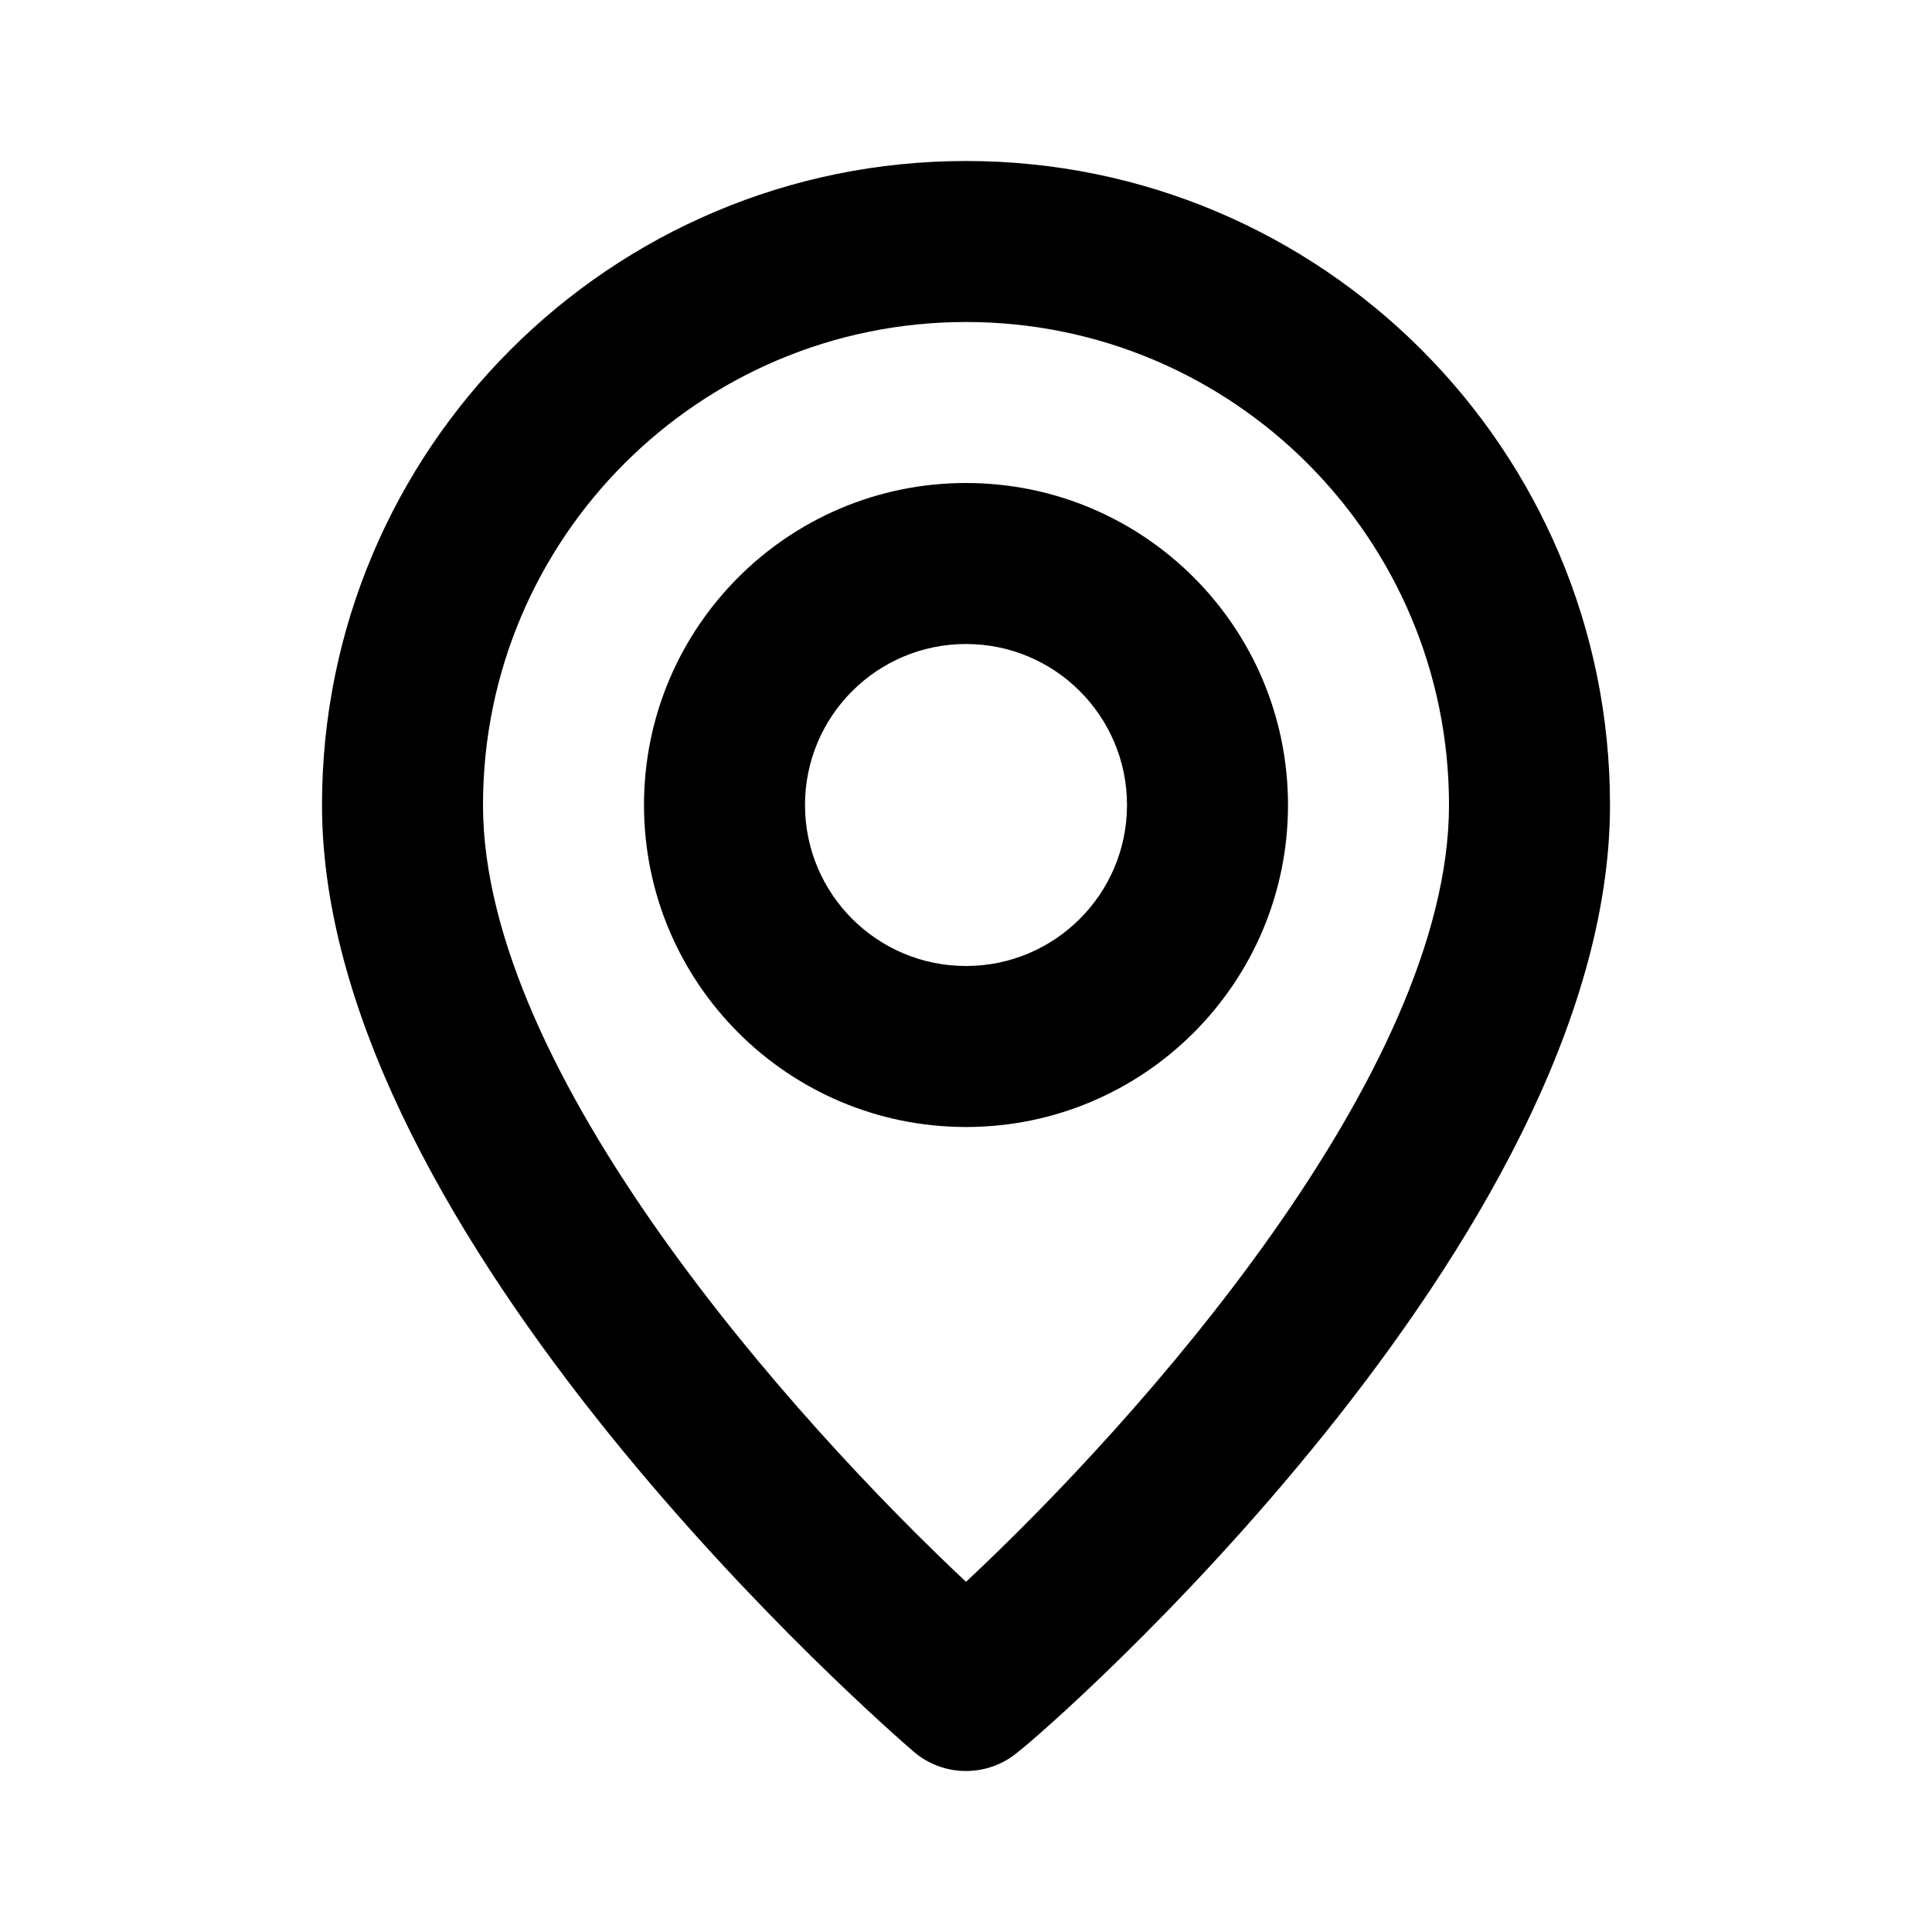
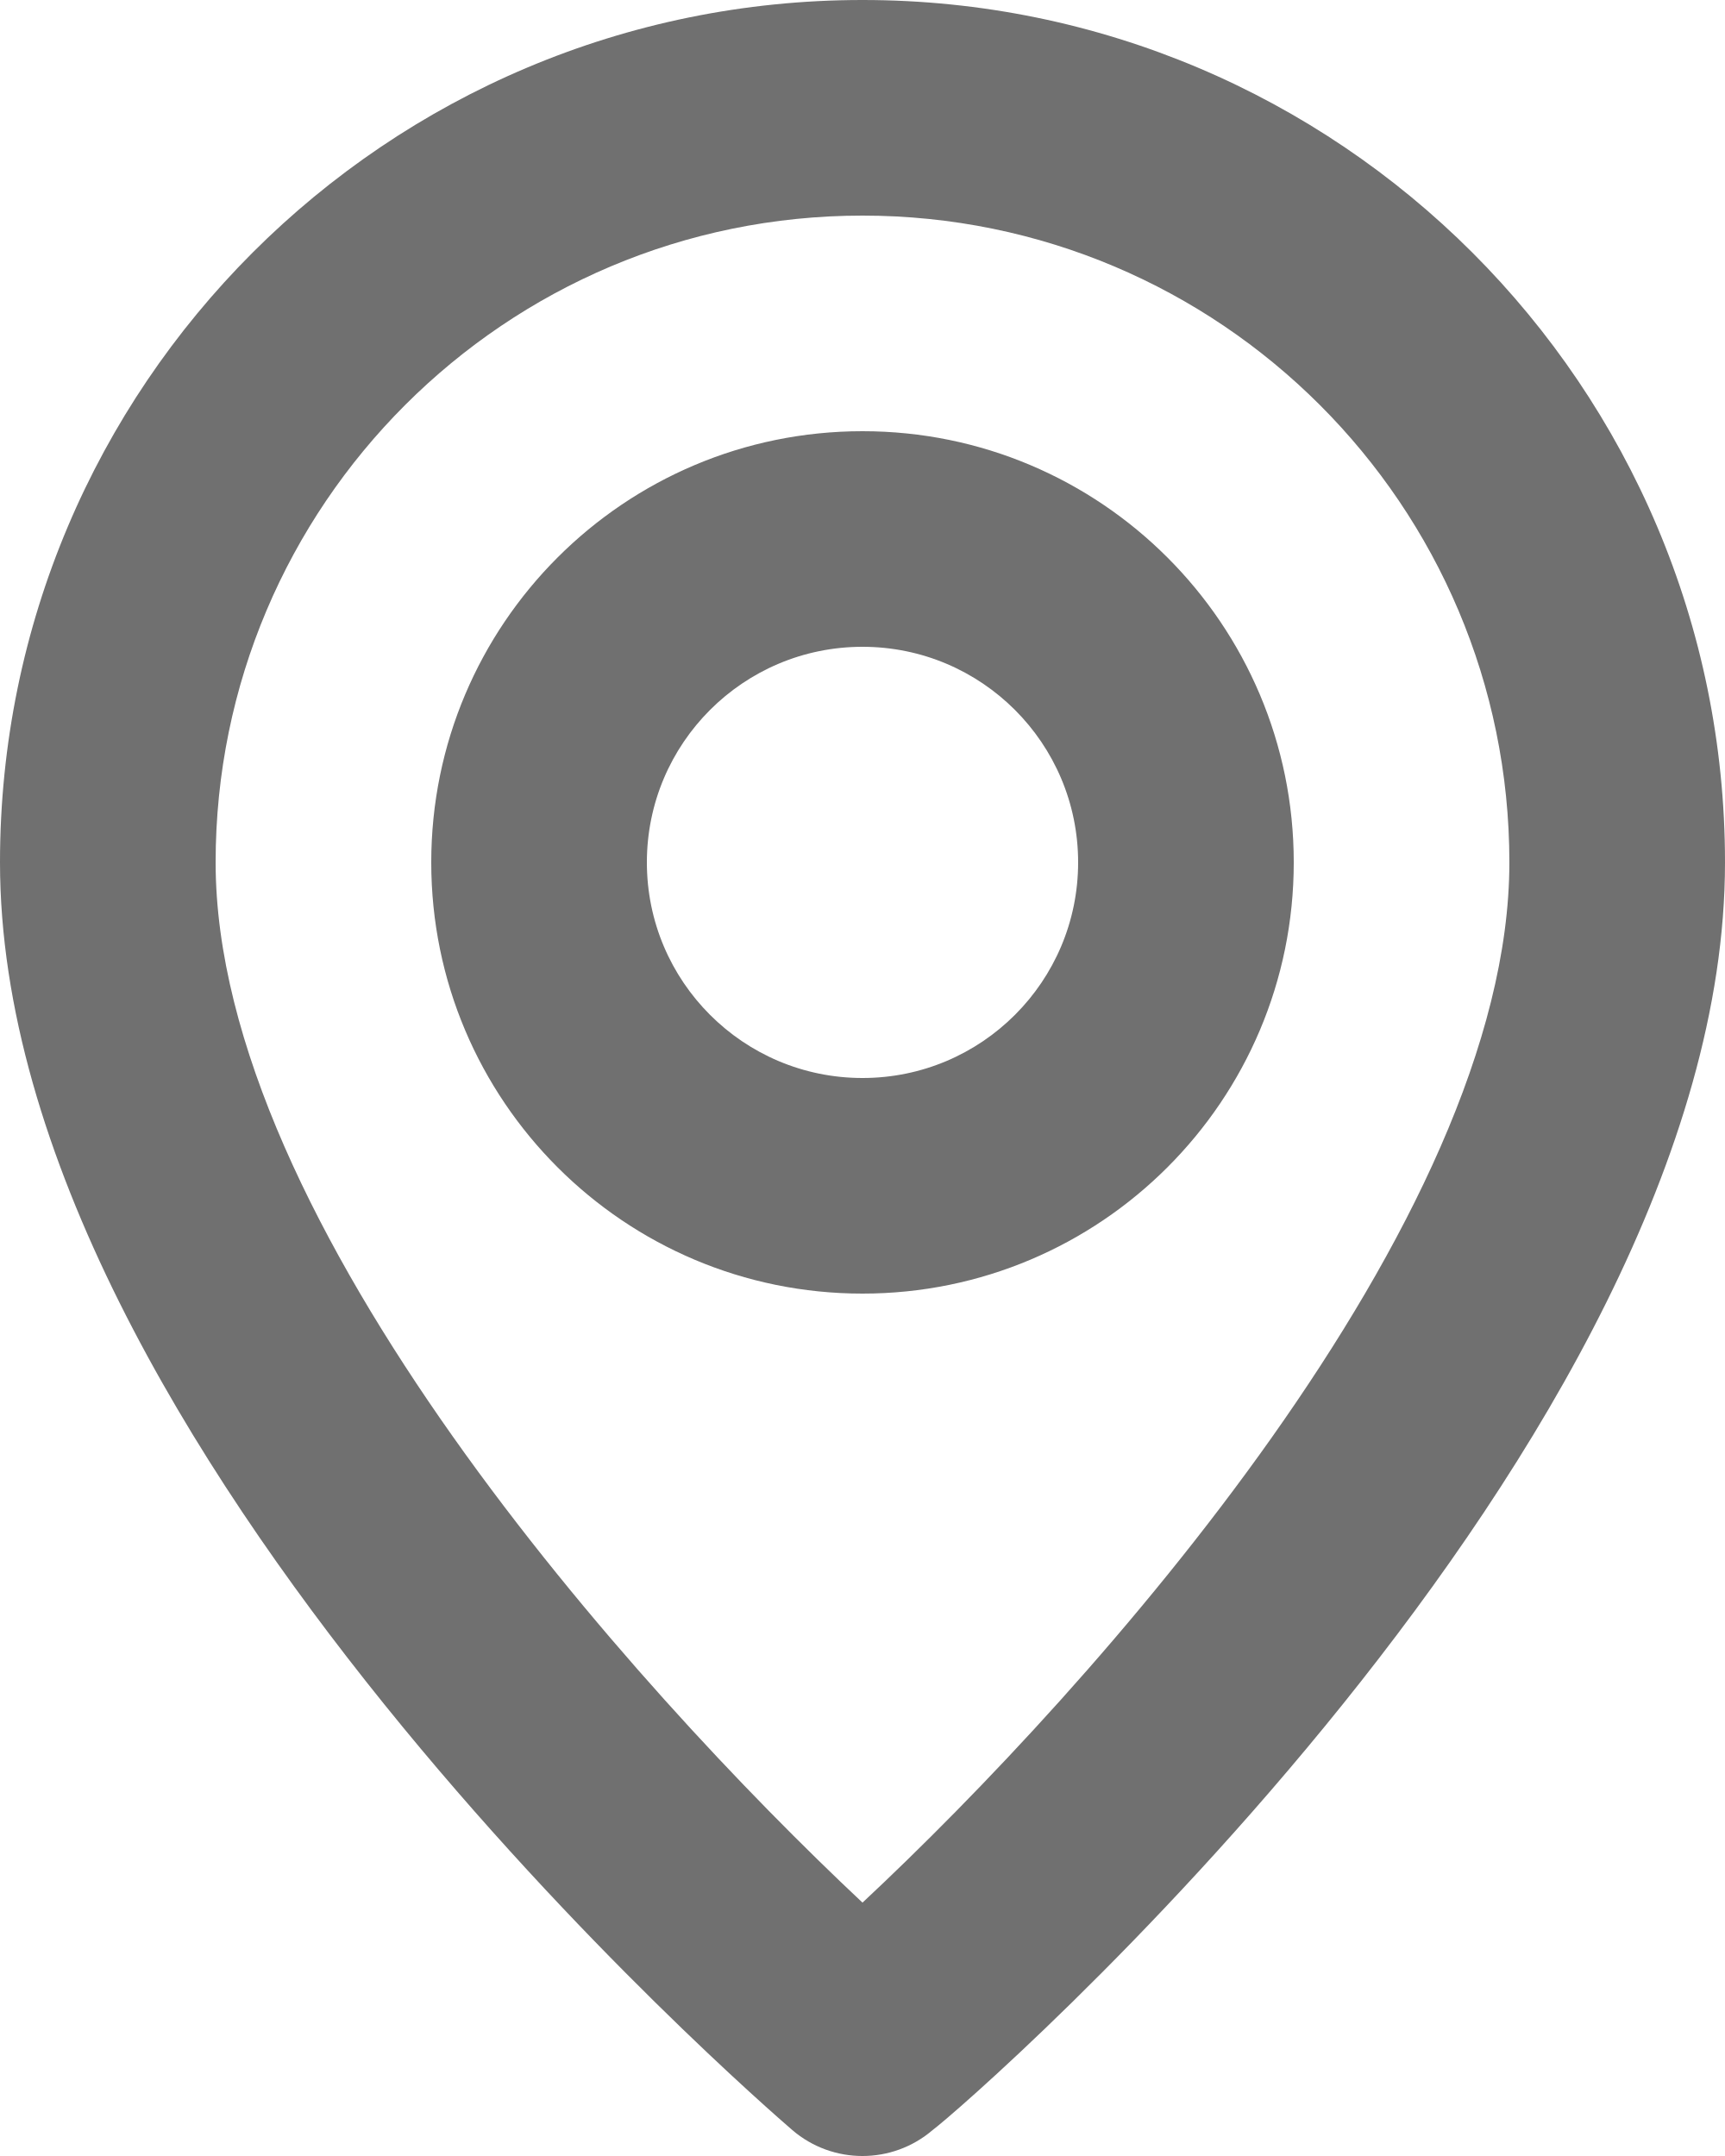
- <svg xmlns="http://www.w3.org/2000/svg" viewBox="0 0 24 24">
-   <path d="M12,2a8,8,0,0,0-8,8c0,5.4,7.05,11.5,7.35,11.76a1,1,0,0,0,1.3,0C13,21.5,20,15.4,20,10A8,8,0,0,0,12,2Zm0,17.65c-2.13-2-6-6.31-6-9.65a6,6,0,0,1,12,0C18,13.34,14.13,17.66,12,19.65ZM12,6a4,4,0,1,0,4,4A4,4,0,0,0,12,6Zm0,6a2,2,0,1,1,2-2A2,2,0,0,1,12,12Z" />
+ <svg xmlns="http://www.w3.org/2000/svg" width="20" height="25" viewBox="0 0 20 25">
+   <defs>
+     <style>
+       .cls-1 {
+         fill: #707070;
+       }
+     </style>
+   </defs>
+   <path id="map-marker" class="cls-1" d="M14,2A10,10,0,0,0,4,12c0,6.75,8.812,14.375,9.187,14.7a1.25,1.25,0,0,0,1.625,0C15.25,26.375,24,18.75,24,12A10,10,0,0,0,14,2Zm0,22.062C11.337,21.562,6.5,16.175,6.5,12a7.5,7.5,0,1,1,15,0C21.5,16.175,16.662,21.575,14,24.062ZM14,7a5,5,0,1,0,5,5A5,5,0,0,0,14,7Zm0,7.5A2.5,2.5,0,1,1,16.5,12,2.5,2.5,0,0,1,14,14.5Z" transform="translate(-4 -2)" />
</svg>
